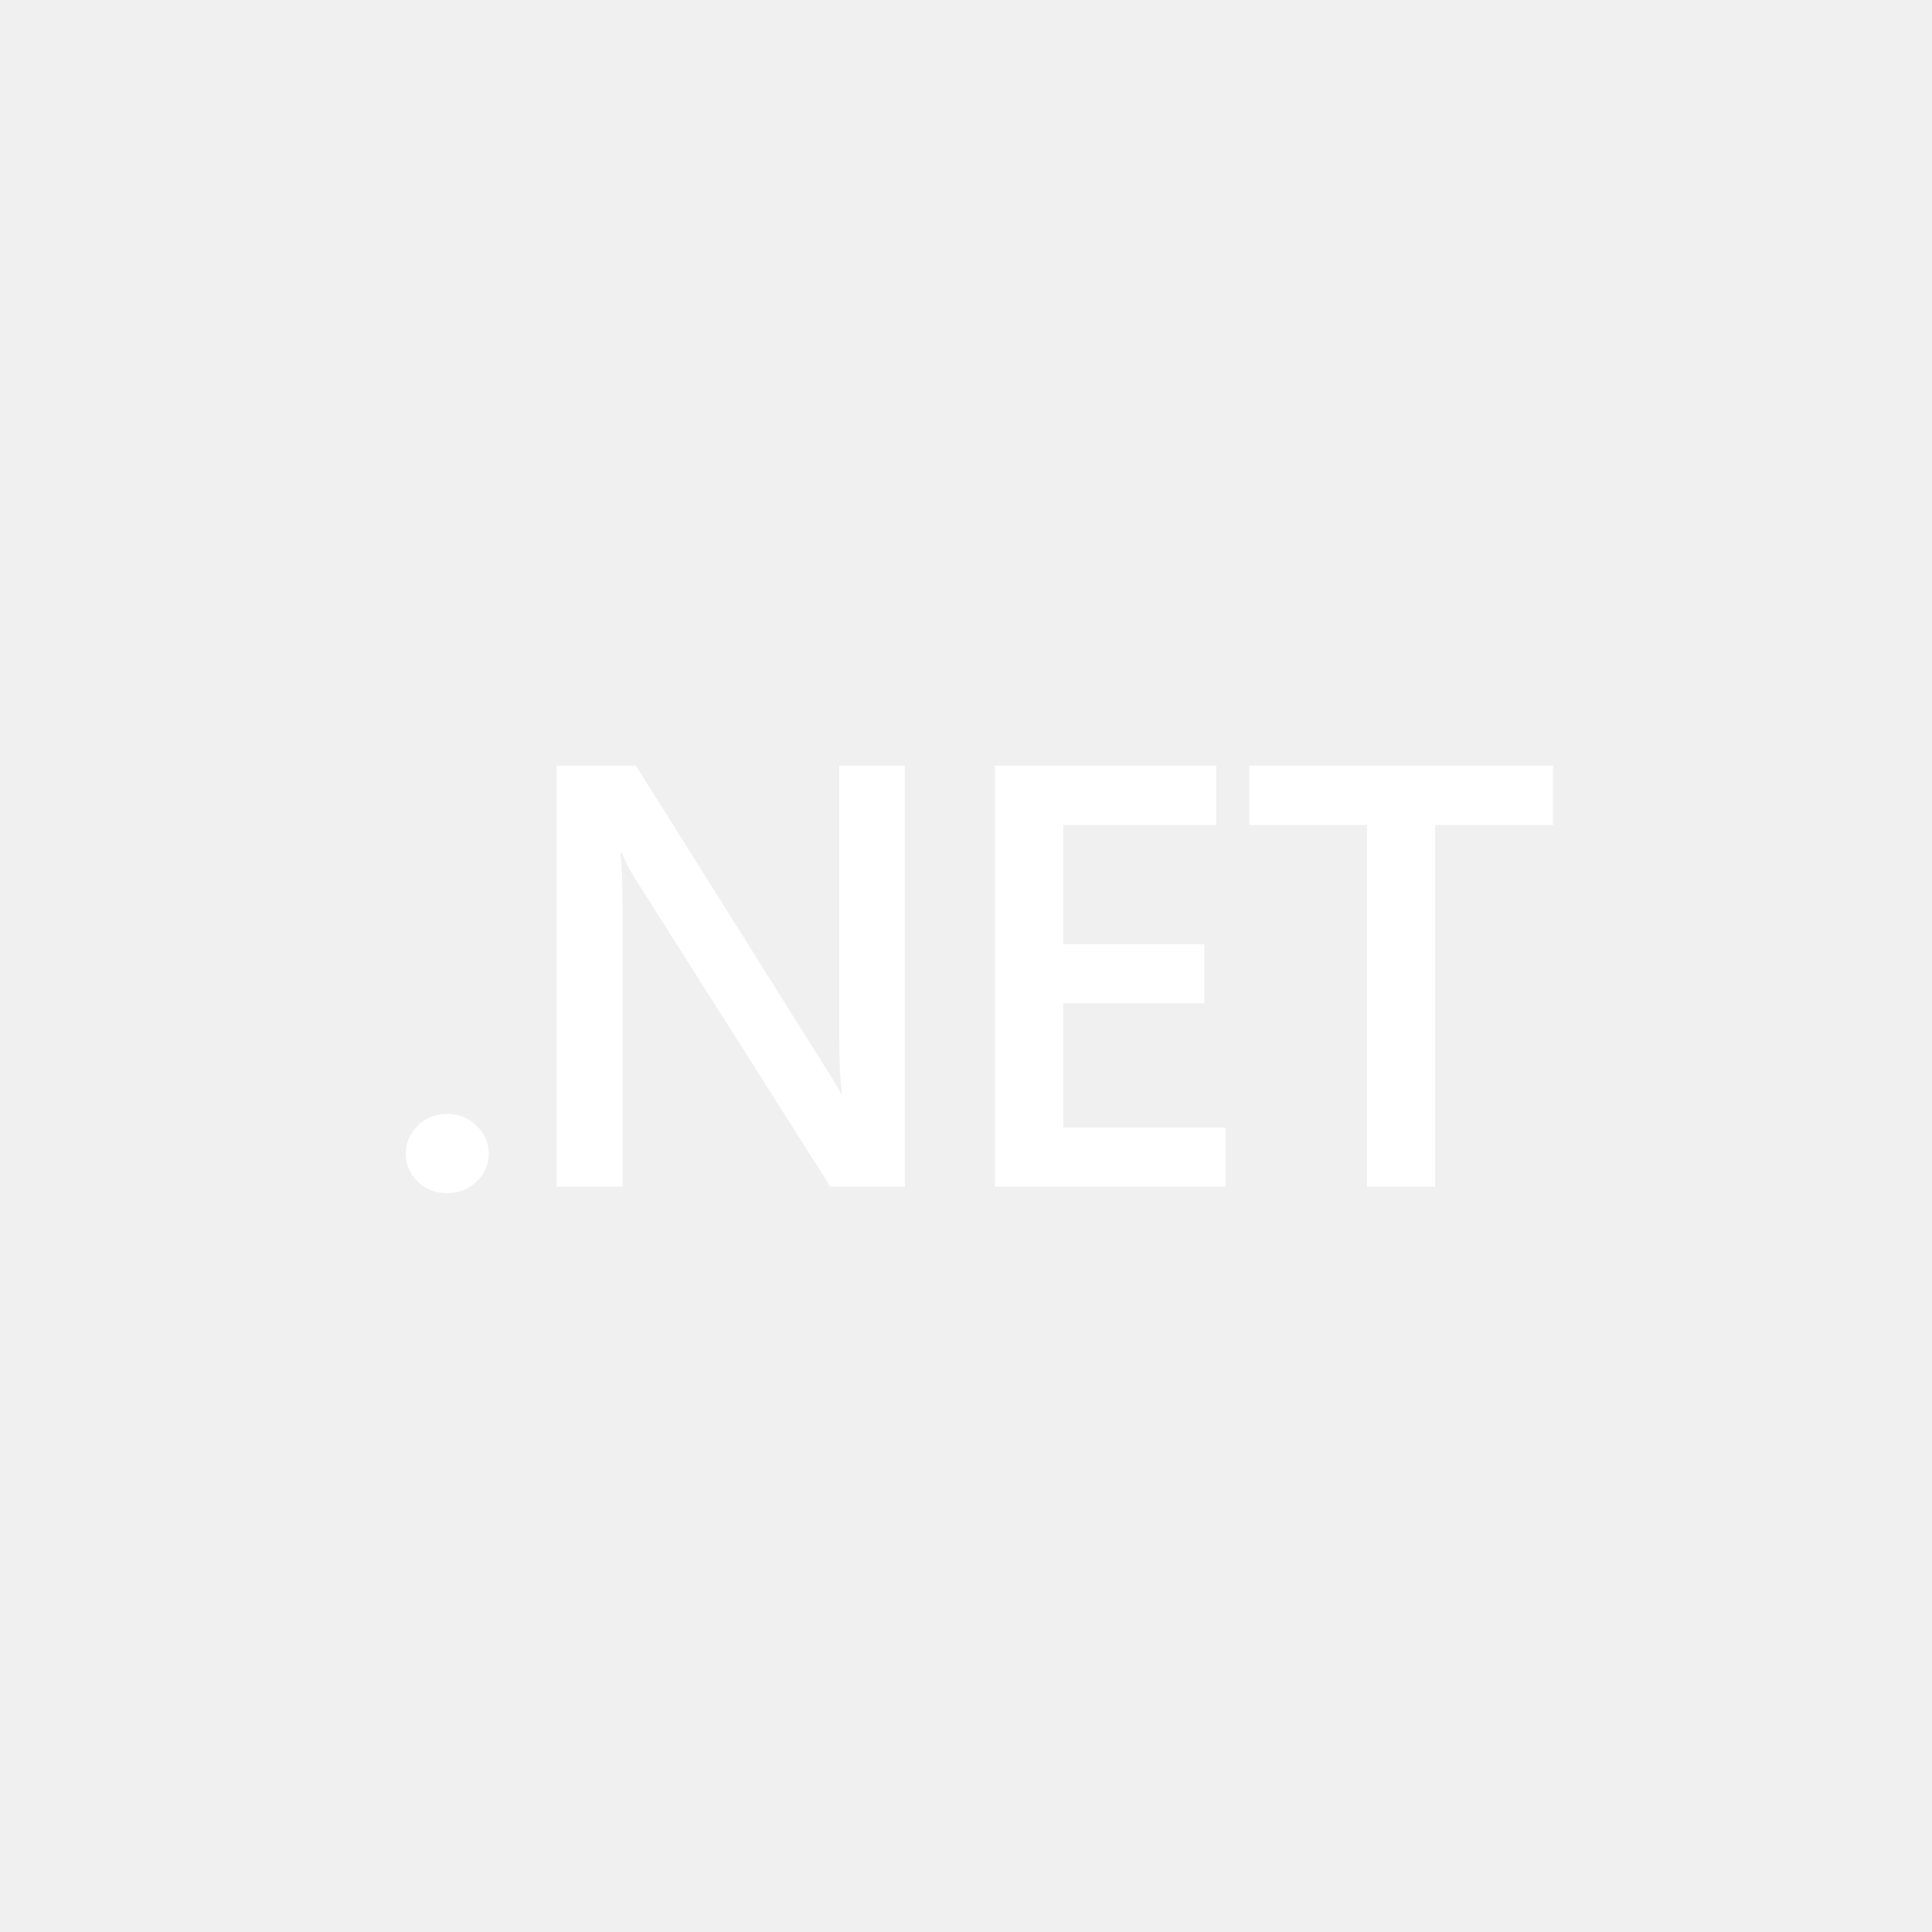
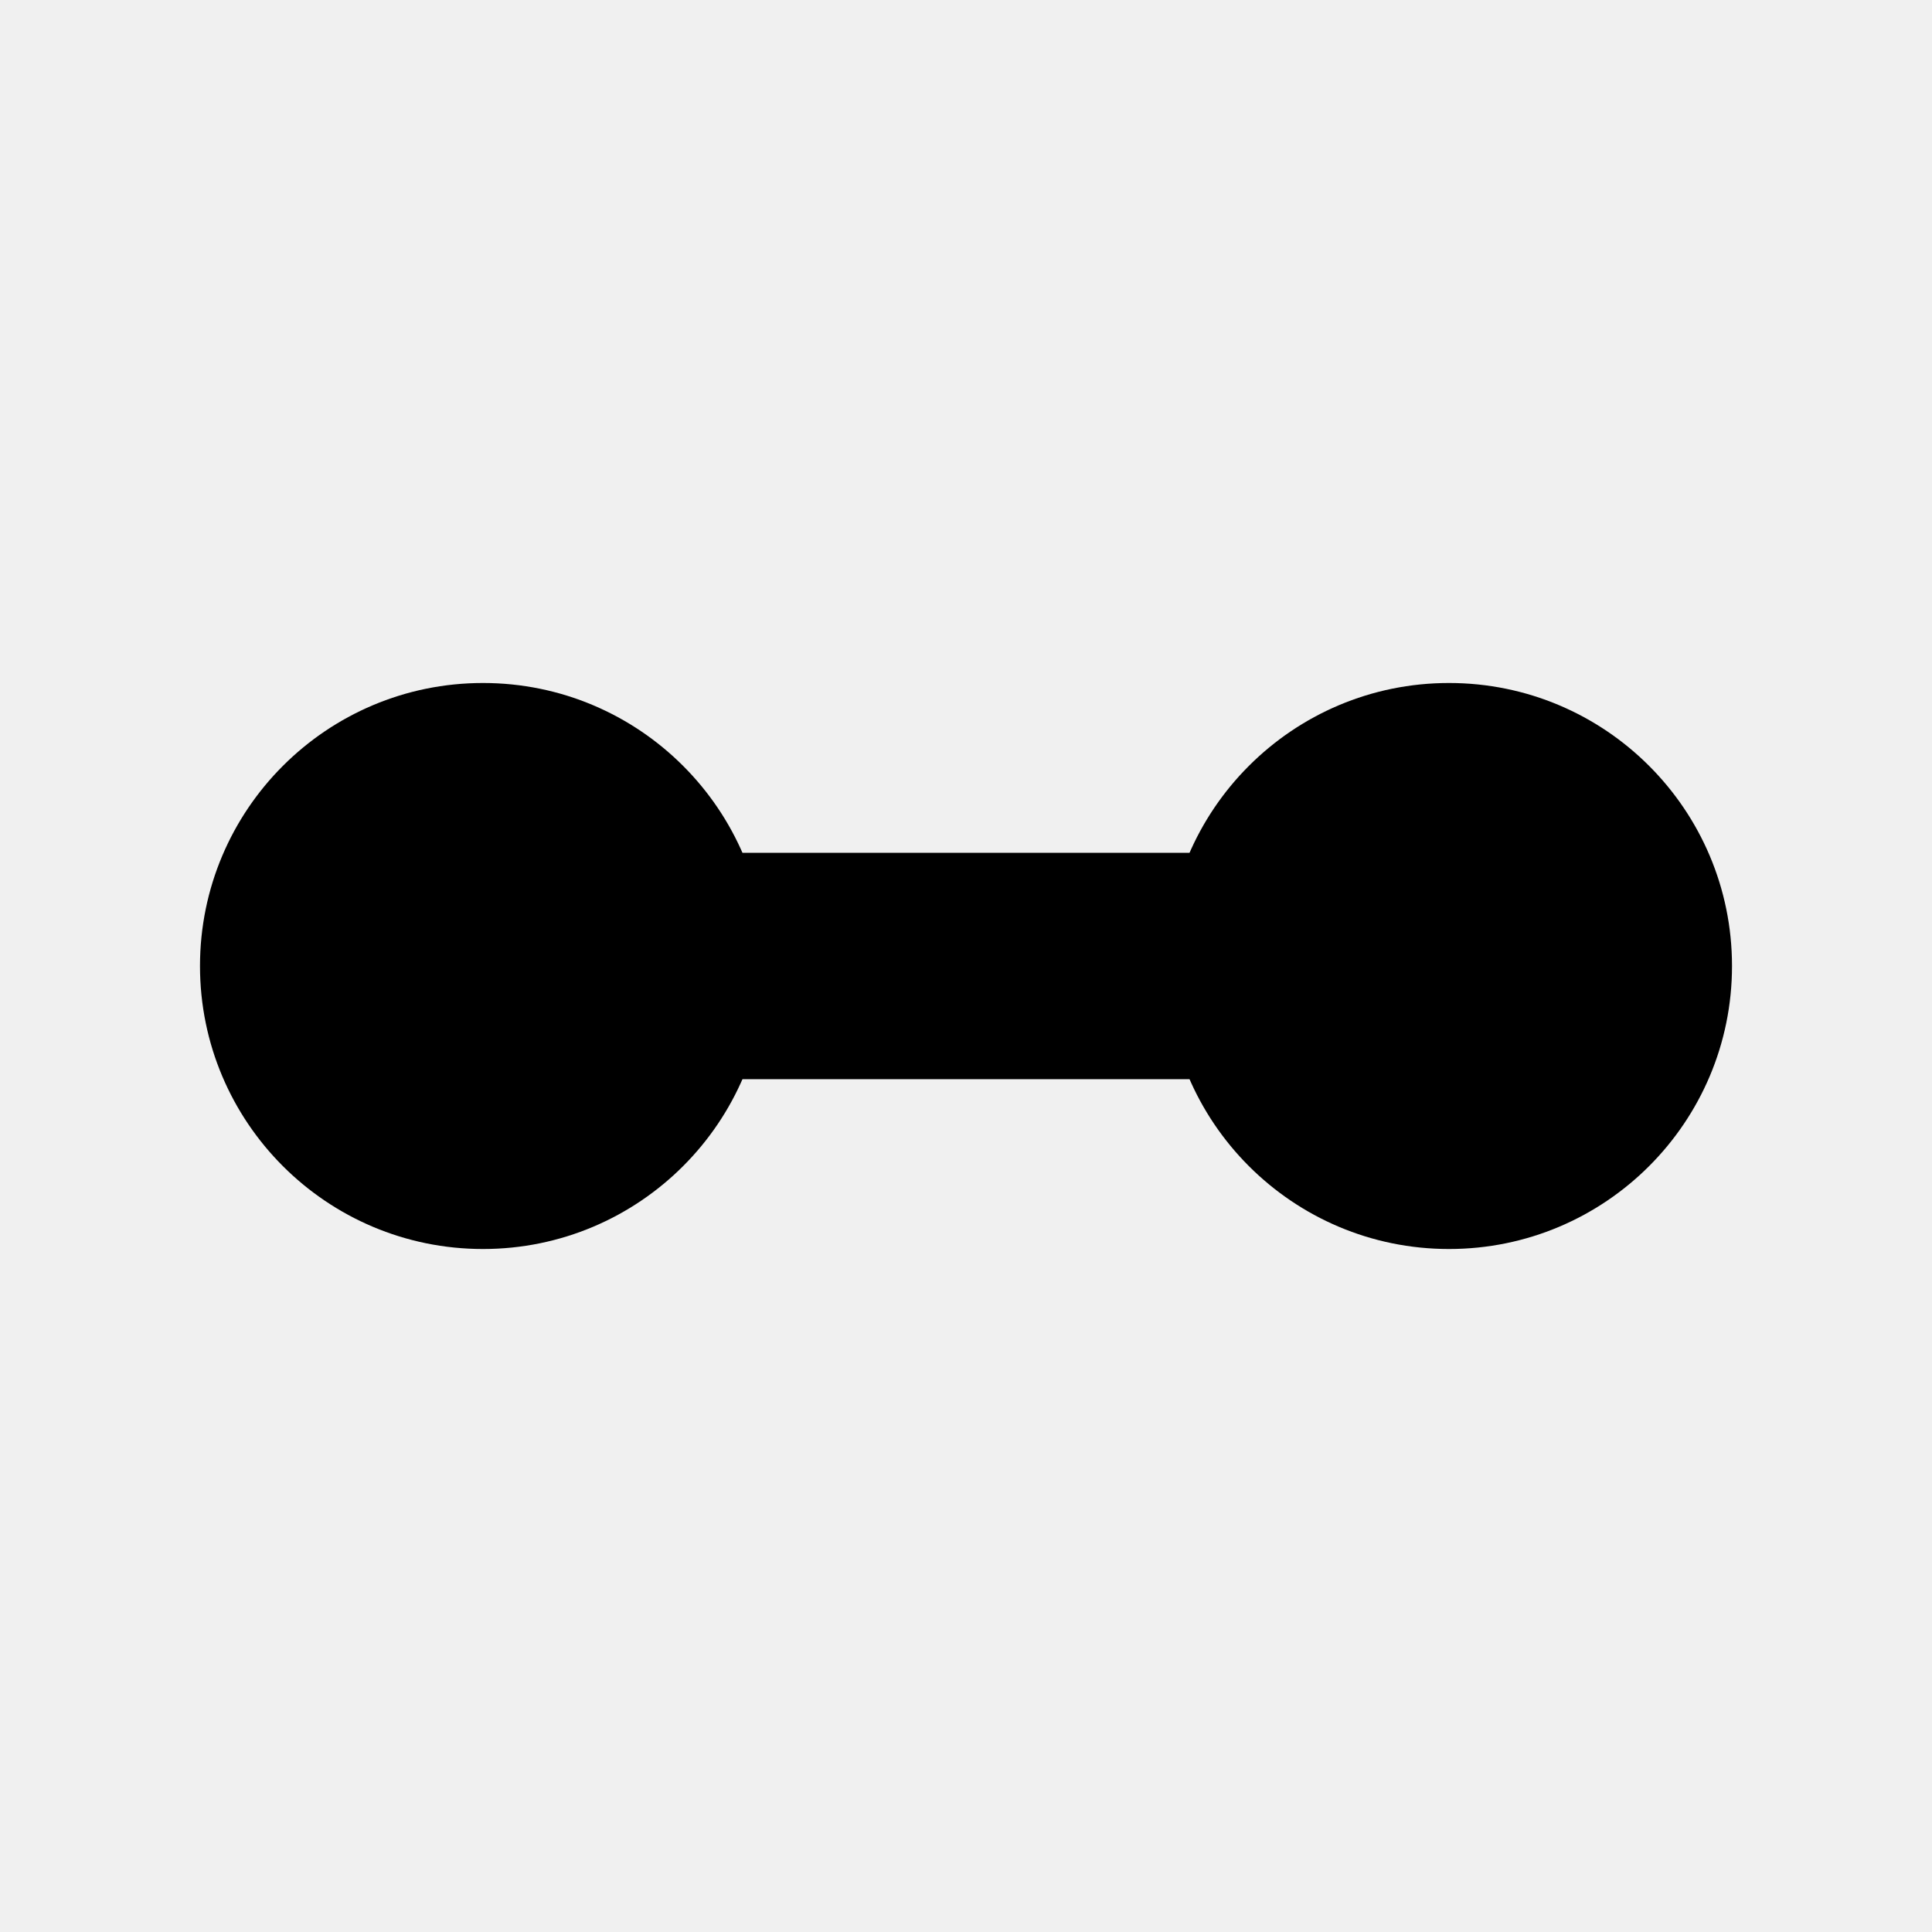
- <svg xmlns="http://www.w3.org/2000/svg" width="456" height="456" viewBox="0 0 456 456" version="1.1" xml:space="preserve" style="fill-rule:evenodd;clip-rule:evenodd;stroke-linejoin:round;stroke-miterlimit:2;">
-   <path d="m 105.5,281.609 c -2.703,0 -5.001,-0.9 -6.893,-2.702 -1.892,-1.848 -2.838,-4.042 -2.838,-6.582 0,-2.587 0.946,-4.804 2.838,-6.652 1.892,-1.848 4.19,-2.772 6.893,-2.772 2.748,0 5.068,0.924 6.96,2.772 1.937,1.848 2.906,4.064 2.906,6.652 0,2.54 -0.968,4.734 -2.906,6.582 -1.892,1.802 -4.212,2.702 -6.96,2.702 z" style="fill:#ffffff;fill-rule:nonzero;stroke-width:0.838" />
-   <path d="M 213.561,280.084 H 195.99 L 149.7,207.054 c -1.171,-1.848 -2.14,-3.765 -2.906,-5.751 h -0.406 c 0.361,2.125 0.541,6.675 0.541,13.65 v 65.132 h -15.543 v -99.36 h 18.719 l 44.737,71.298 c 1.892,2.957 3.109,4.989 3.649,6.098 h 0.27 c -0.45,-2.632 -0.676,-7.09 -0.676,-13.373 v -64.023 h 15.476 z" style="fill:#ffffff;fill-rule:nonzero;stroke-width:0.838" />
-   <path d="m 289.251,280.084 h -54.401 v -99.36 h 52.238 v 13.997 h -36.154 v 28.131 h 33.316 v 13.927 h -33.316 v 29.378 h 38.316 z" style="fill:#ffffff;fill-rule:nonzero;stroke-width:0.838" />
-   <path d="M 366.565,194.721 H 338.722 v 85.363 h -16.084 v -85.363 h -27.775 v -13.997 h 71.701 z" style="fill:#ffffff;fill-rule:nonzero;stroke-width:0.838" />
+ <svg xmlns="http://www.w3.org/2000/svg" width="1024" height="1024" viewBox="0 0 1024 1024">
+   <g fill="#000000" transform="translate(0,0)">
+     <rect x="232" y="452" width="560" height="120" rx="60" />
+     <circle cx="256" cy="512" r="150" />
+     <circle cx="256" cy="512" r="110" />
+     <circle cx="768" cy="512" r="150" />
+     <circle cx="768" cy="512" r="110" />
+   </g>
</svg>
